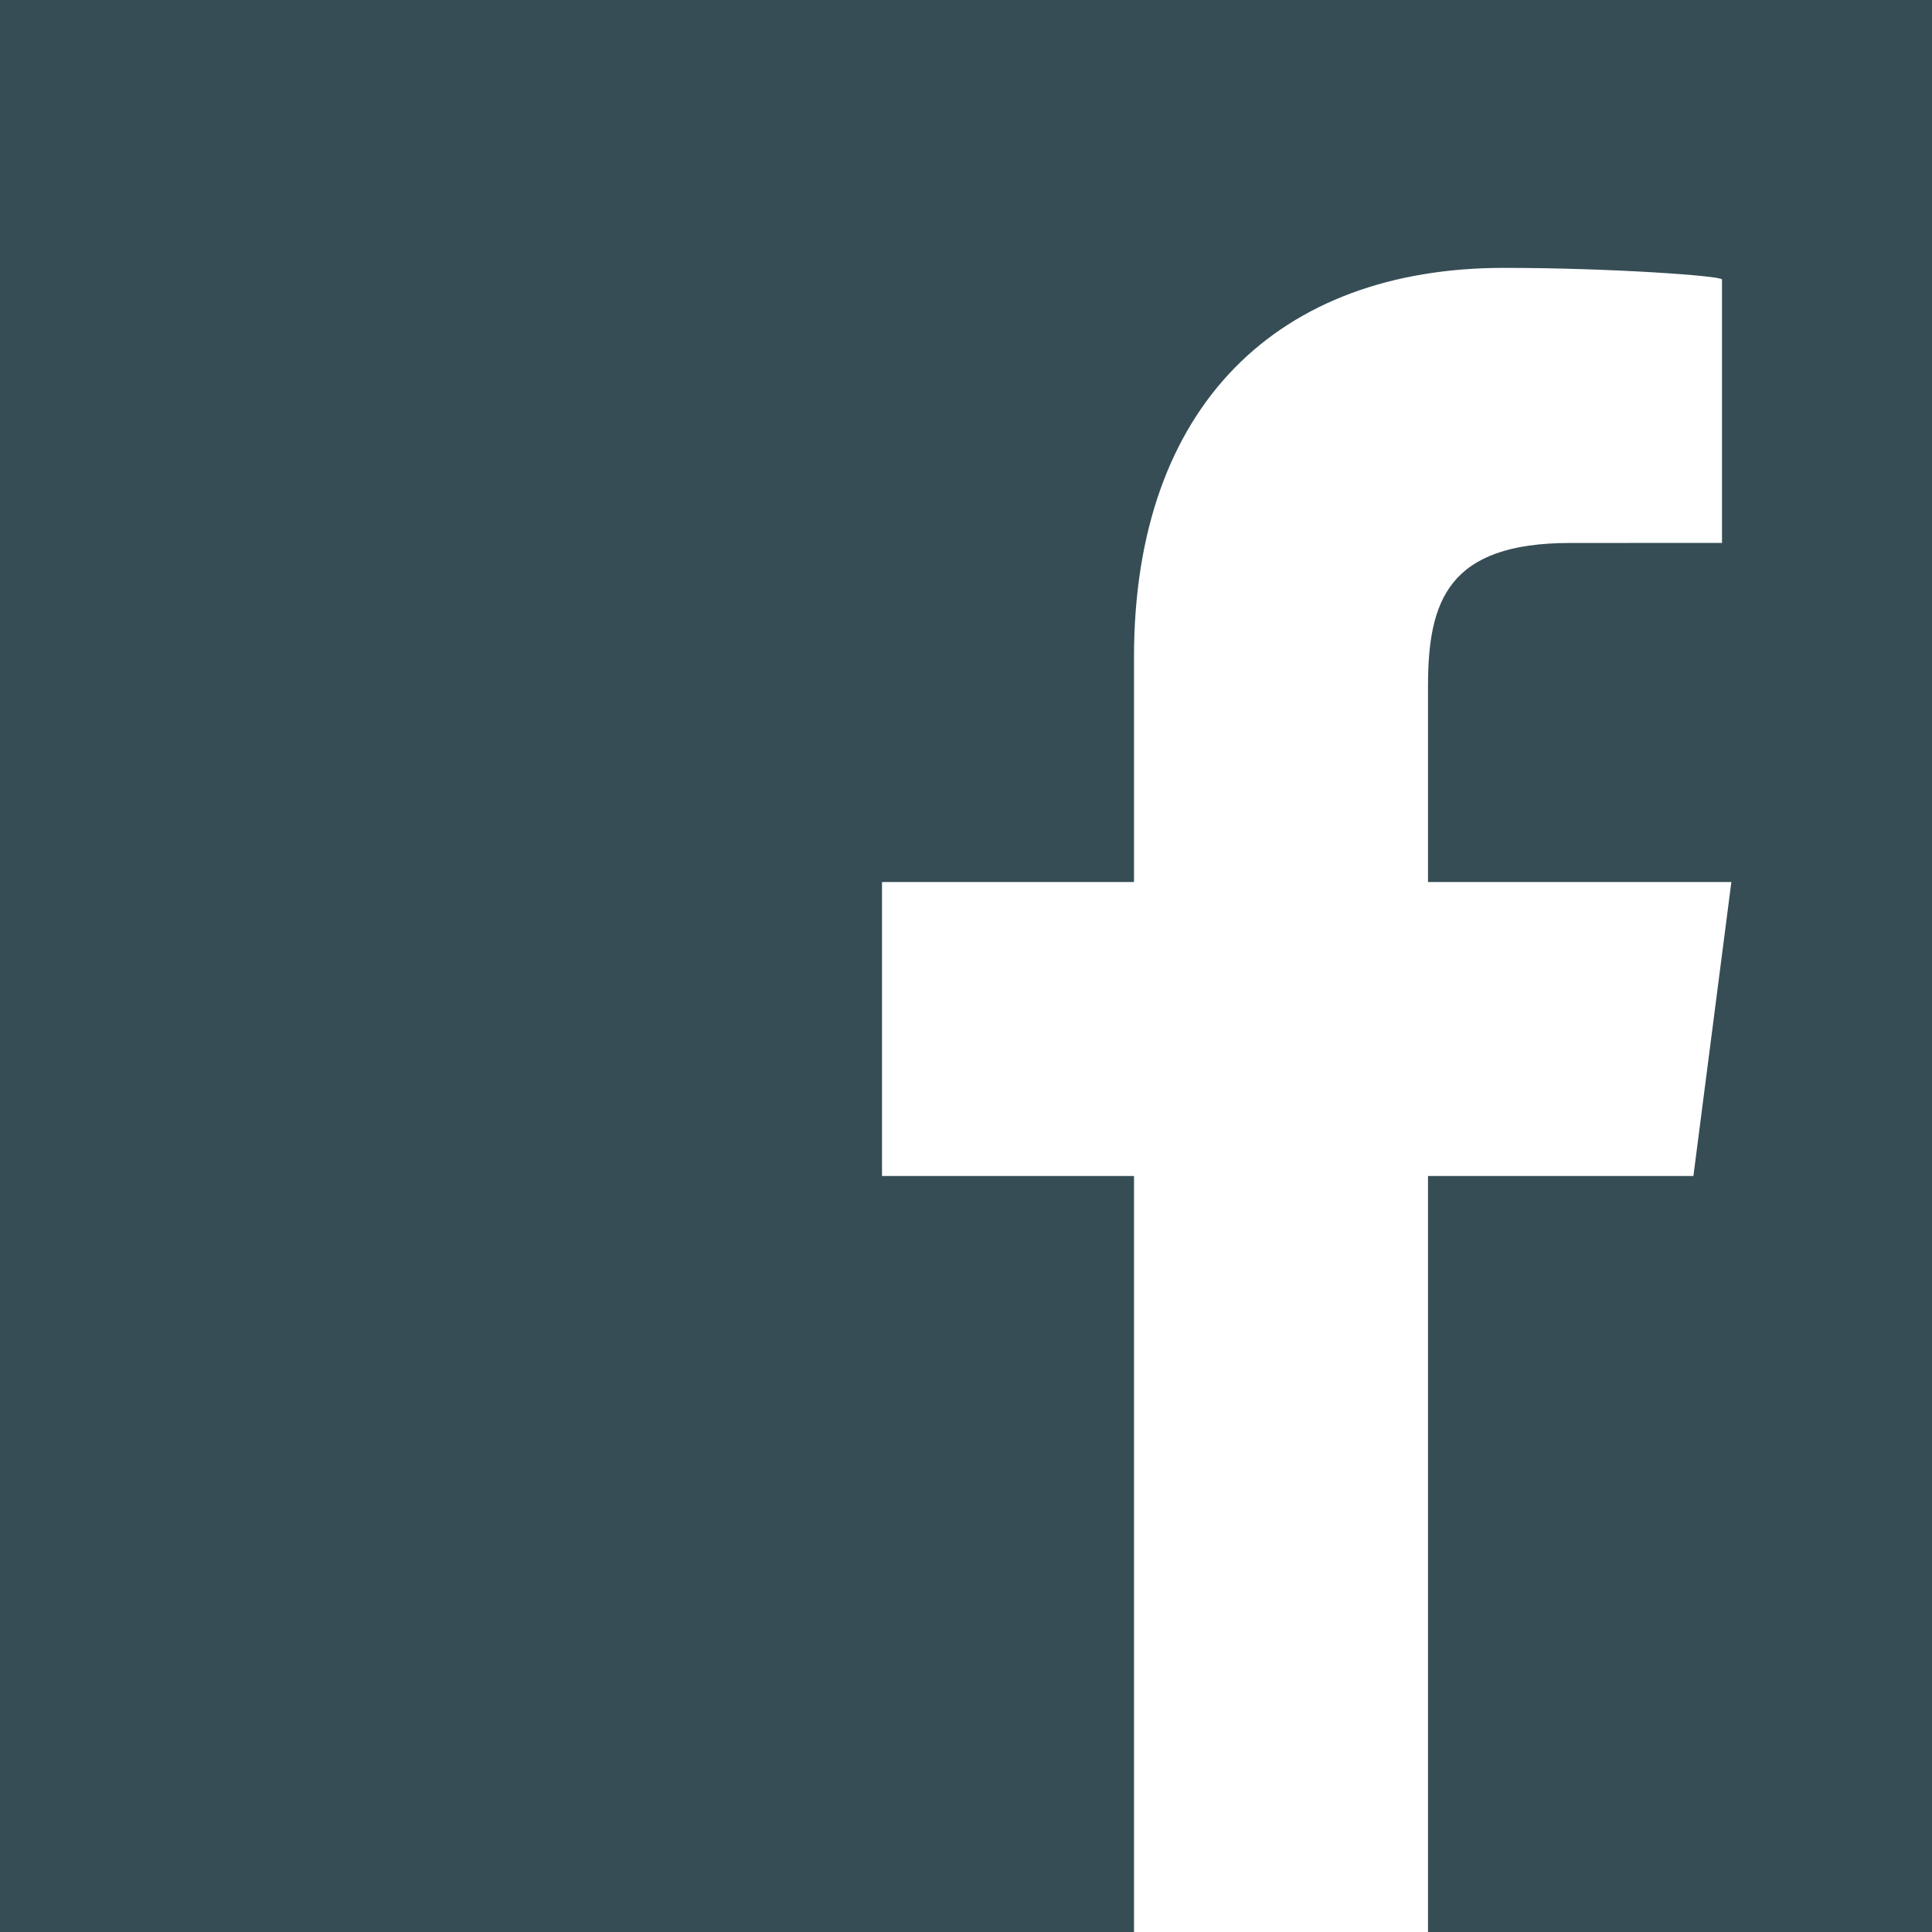
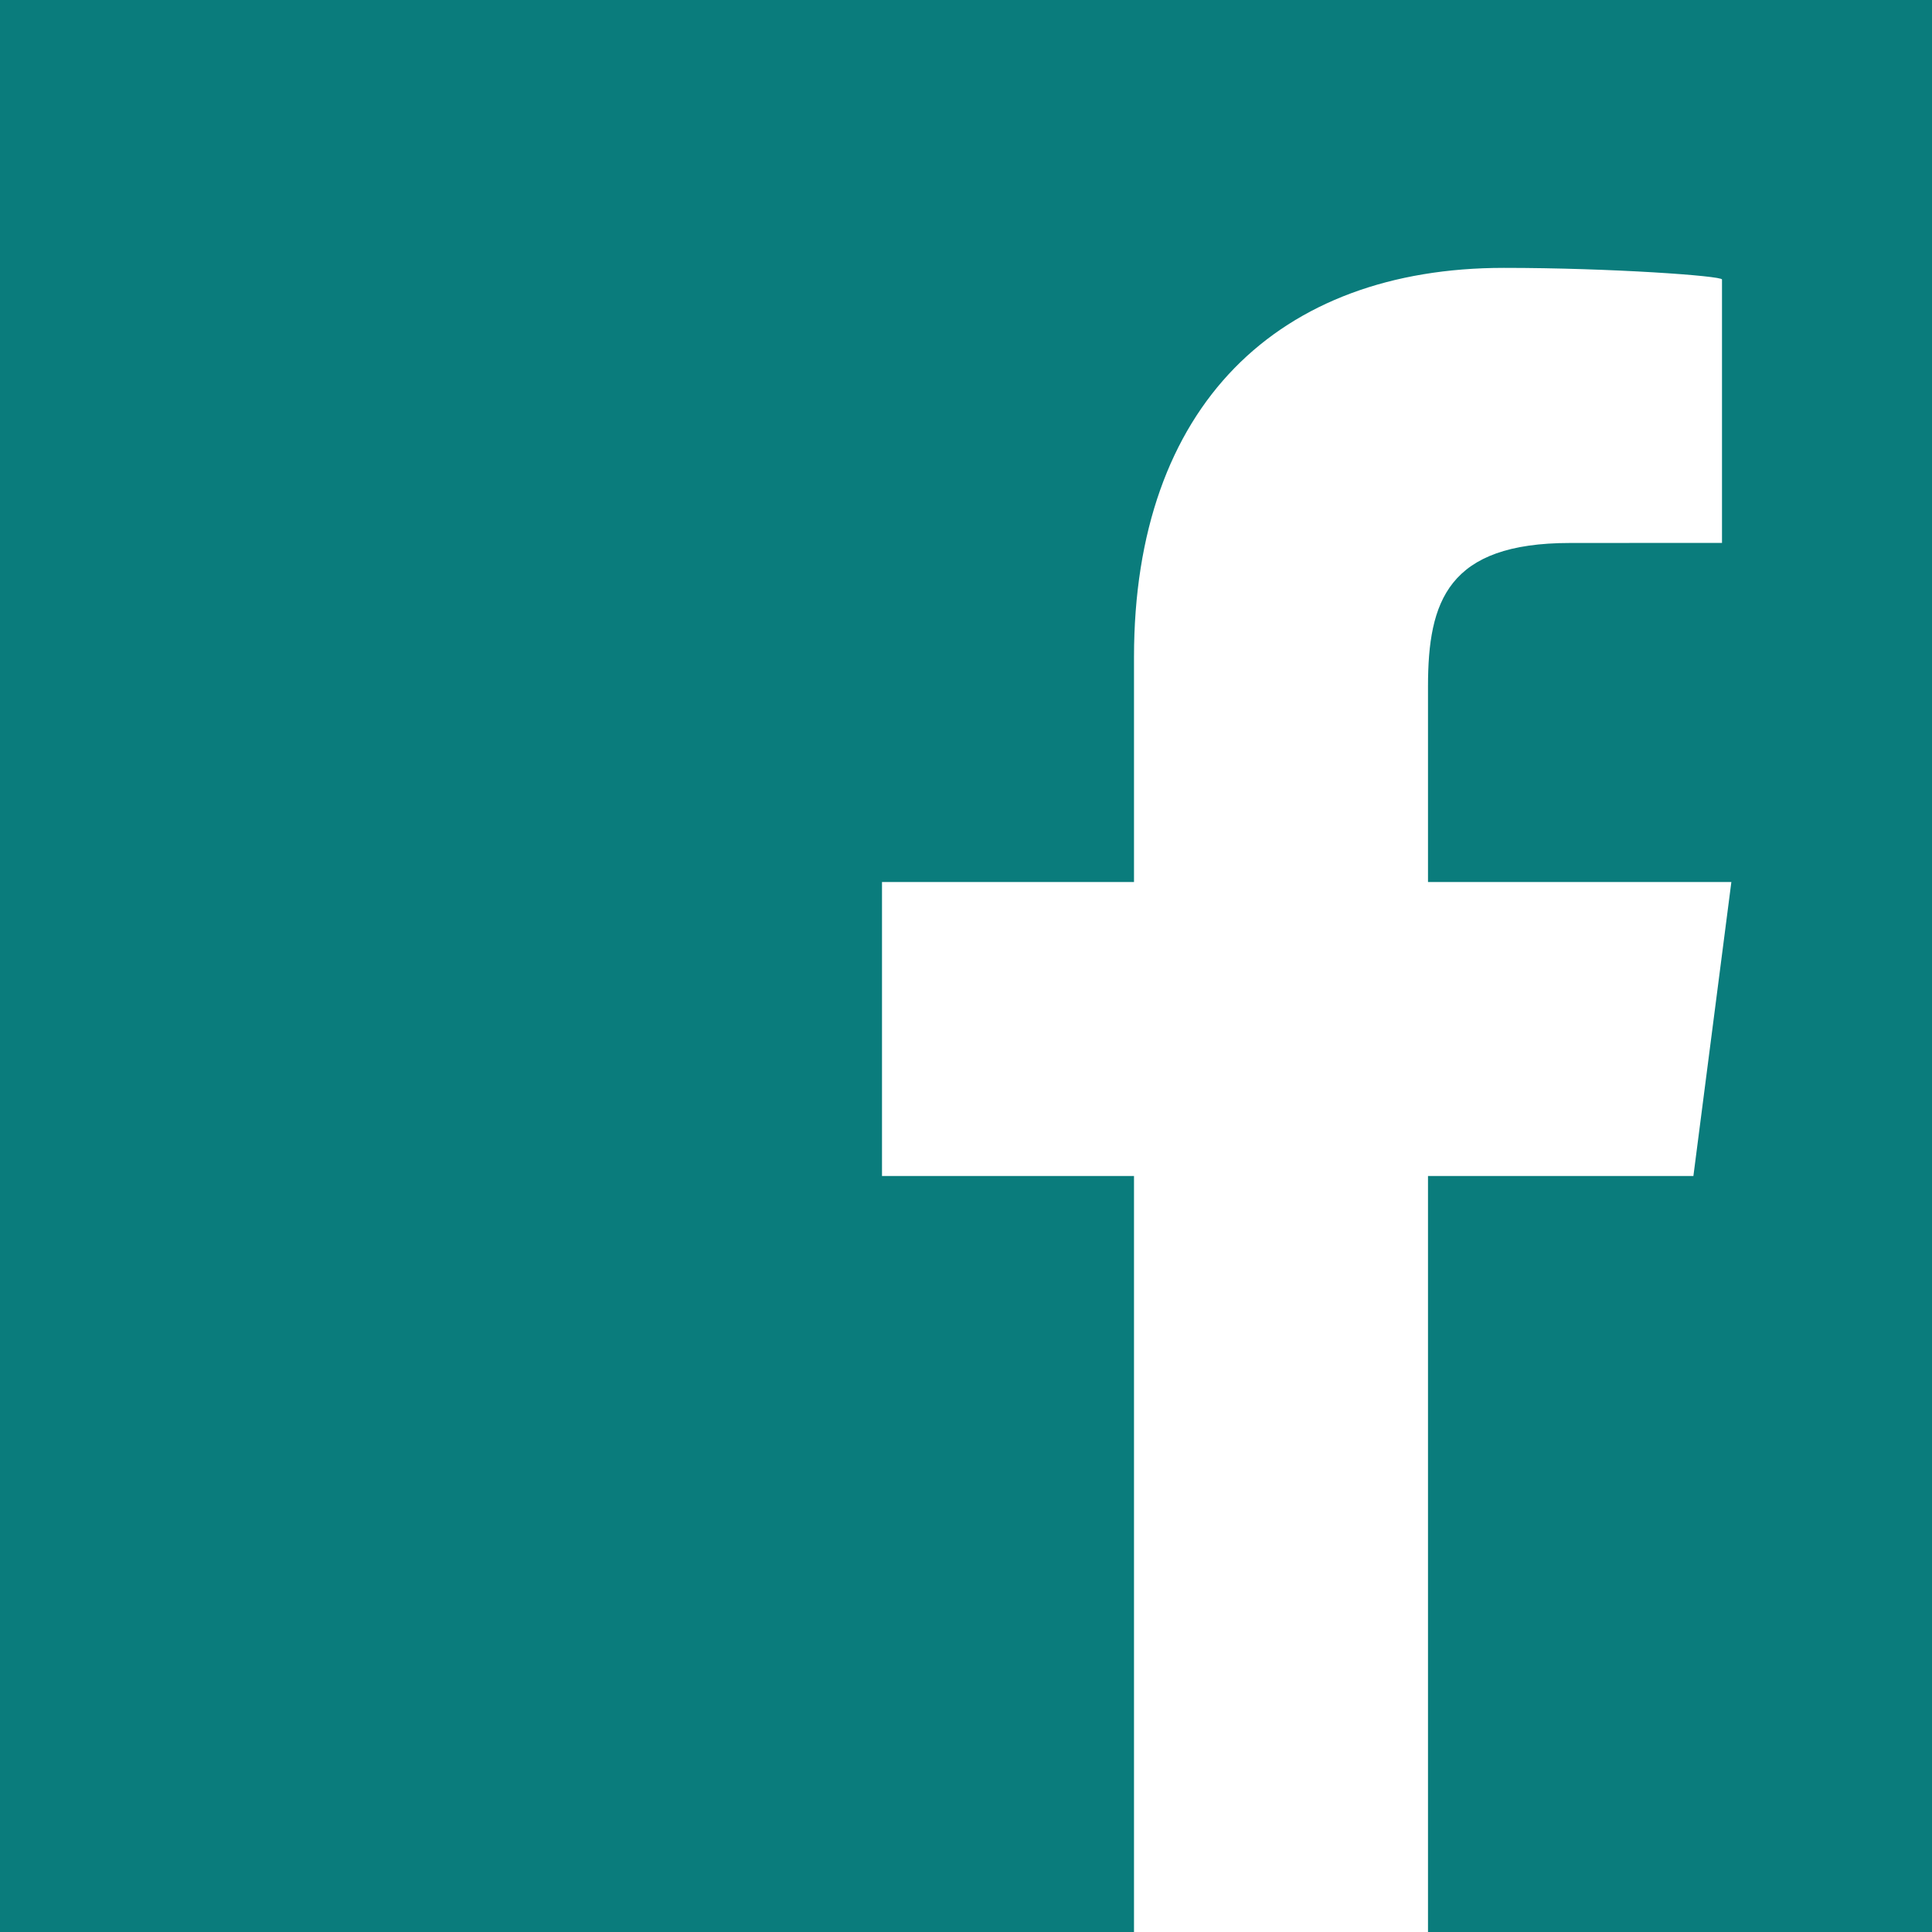
<svg xmlns="http://www.w3.org/2000/svg" version="1.1" id="Layer_1" x="0px" y="0px" width="46px" height="46px" viewBox="0 0 46 46" enable-background="new 0 0 46 46" xml:space="preserve">
  <g>
-     <path fill="#364D55" d="M46,0H0v46h27V28h-6v-7h6v-5.352c0-6.002,3.449-9.27,8.804-9.27C38.371,6.378,41,6.569,41,6.654v6.272   l-3.617,0.002c-2.911,0-3.383,1.384-3.383,3.414V21h7.223l-0.904,7H34v18h12V0z" />
+     <path fill="#0A7C7C" d="M46,0H0v46h27V28h-6v-7h6v-5.352c0-6.002,3.449-9.27,8.804-9.27C38.371,6.378,41,6.569,41,6.654v6.272   l-3.617,0.002c-2.911,0-3.383,1.384-3.383,3.414V21h7.223l-0.904,7H34v18h12V0z" />
  </g>
</svg>
